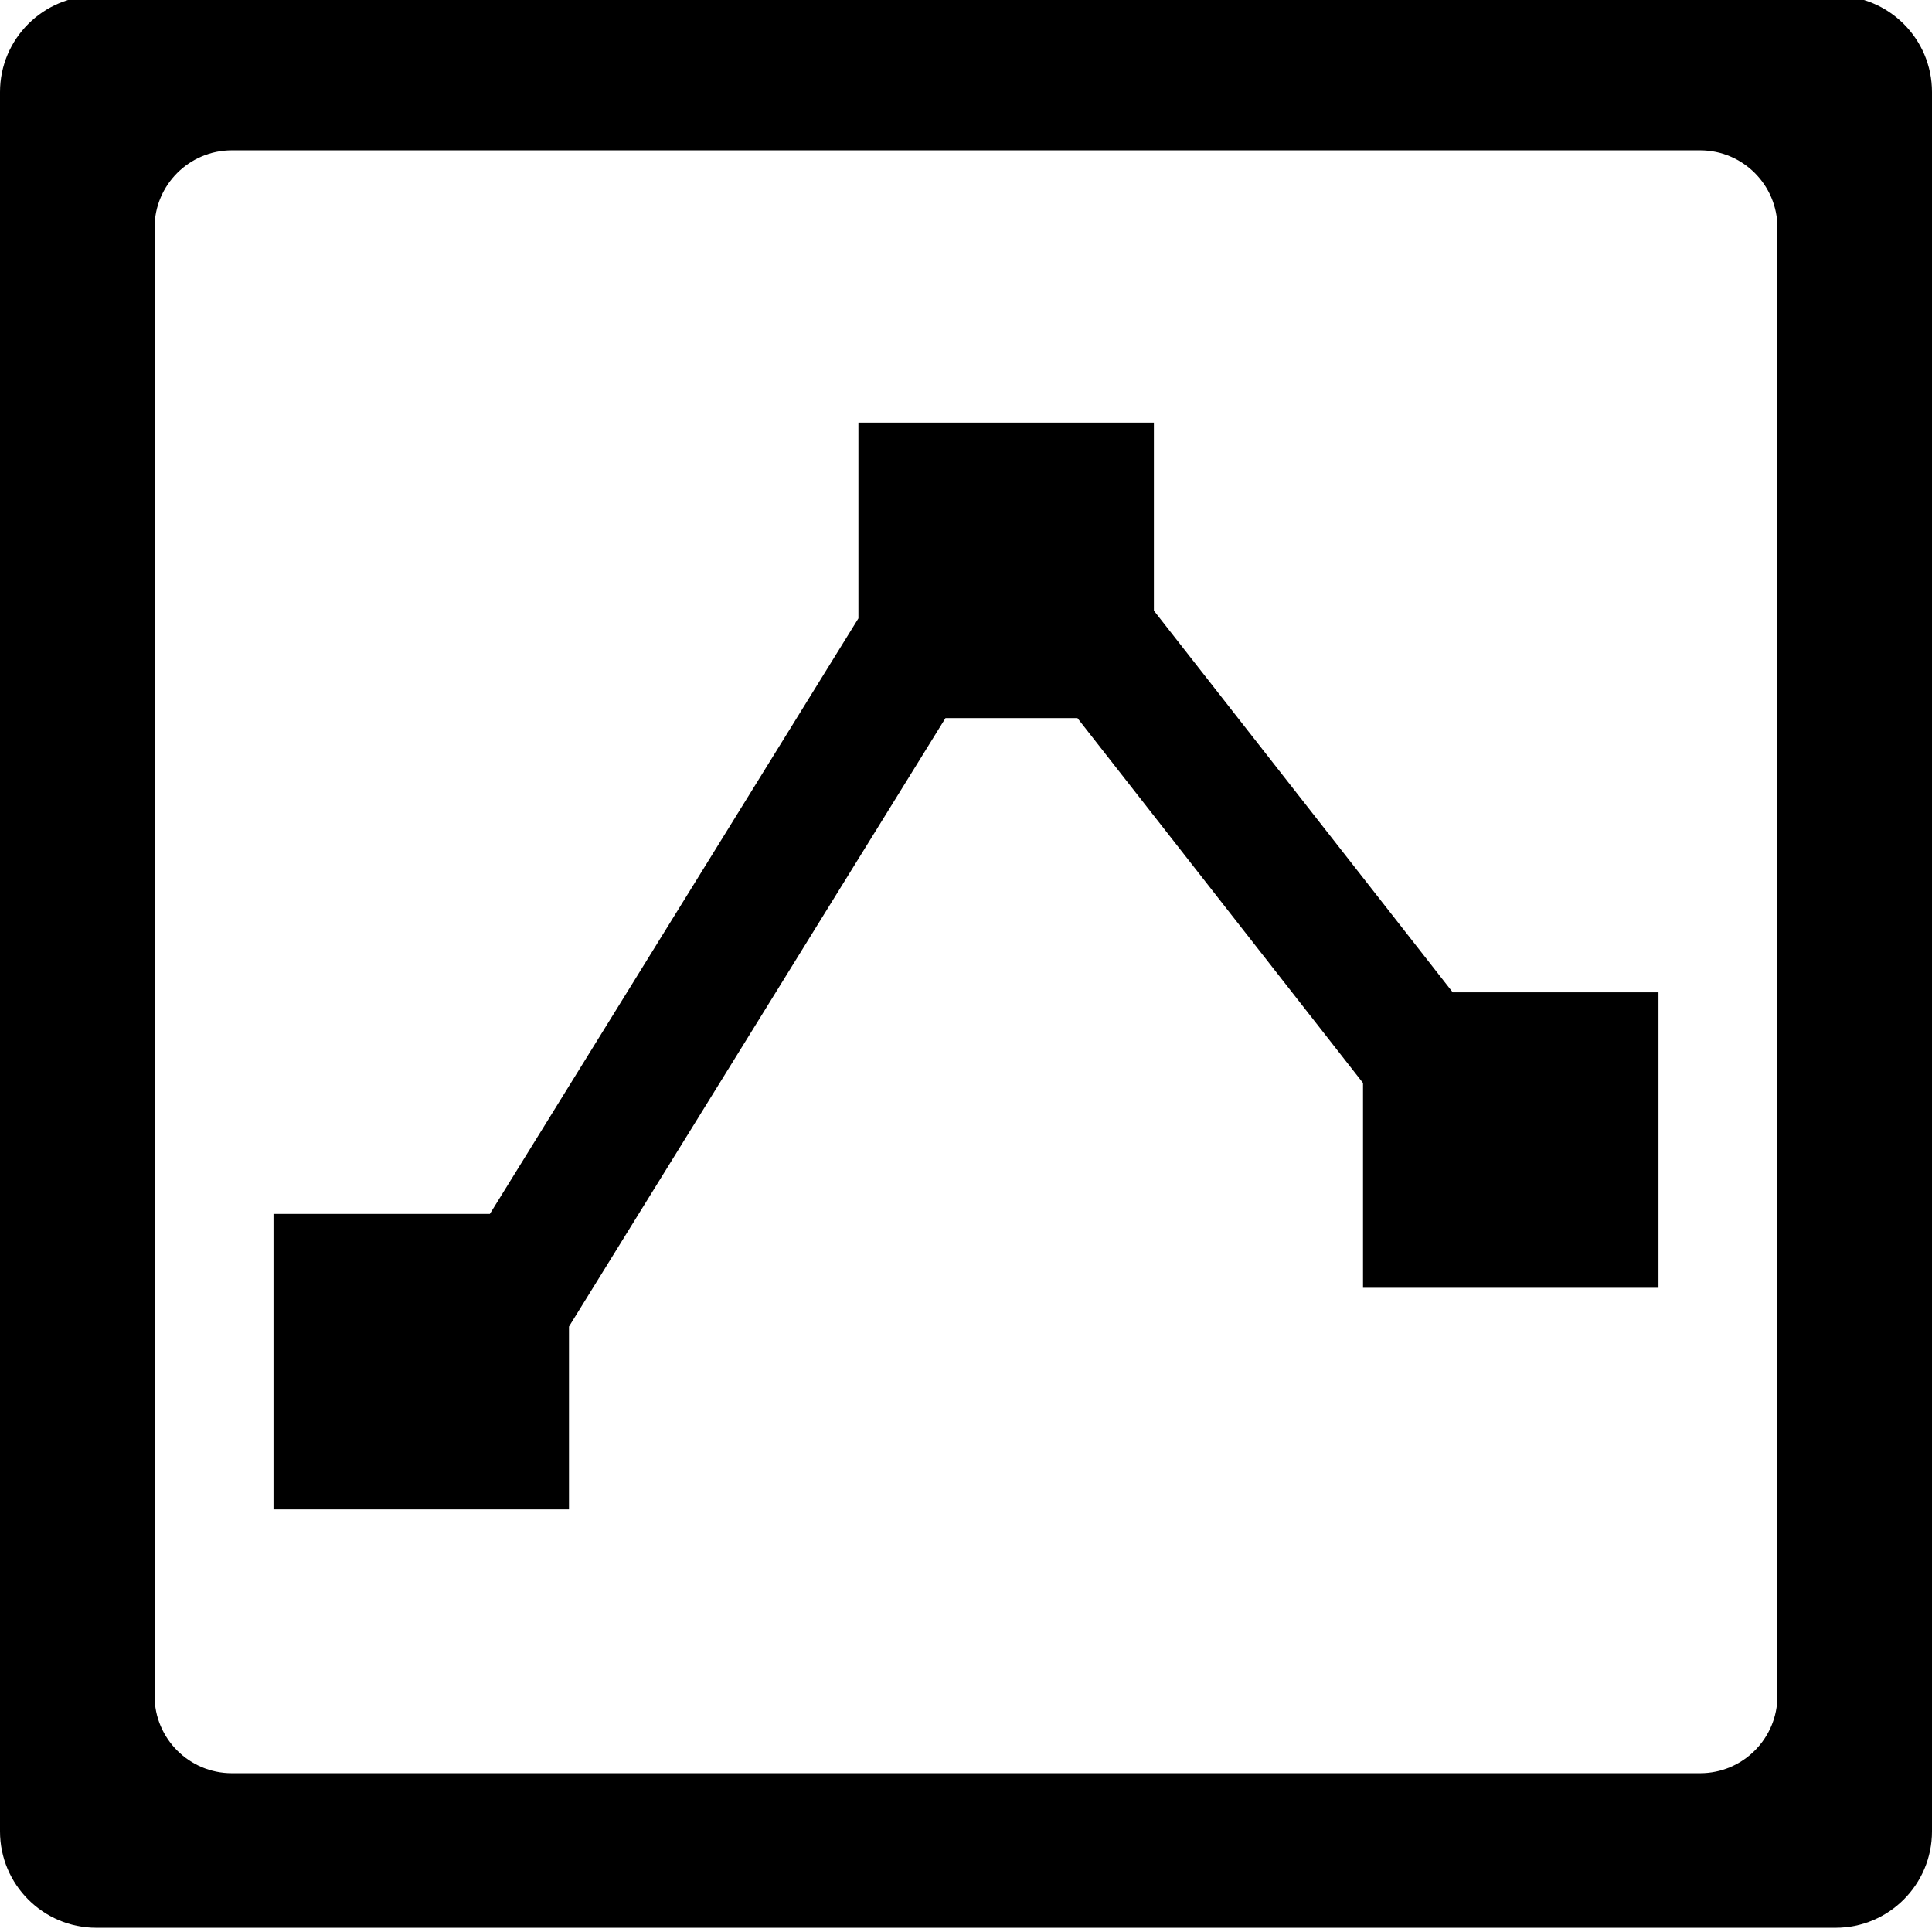
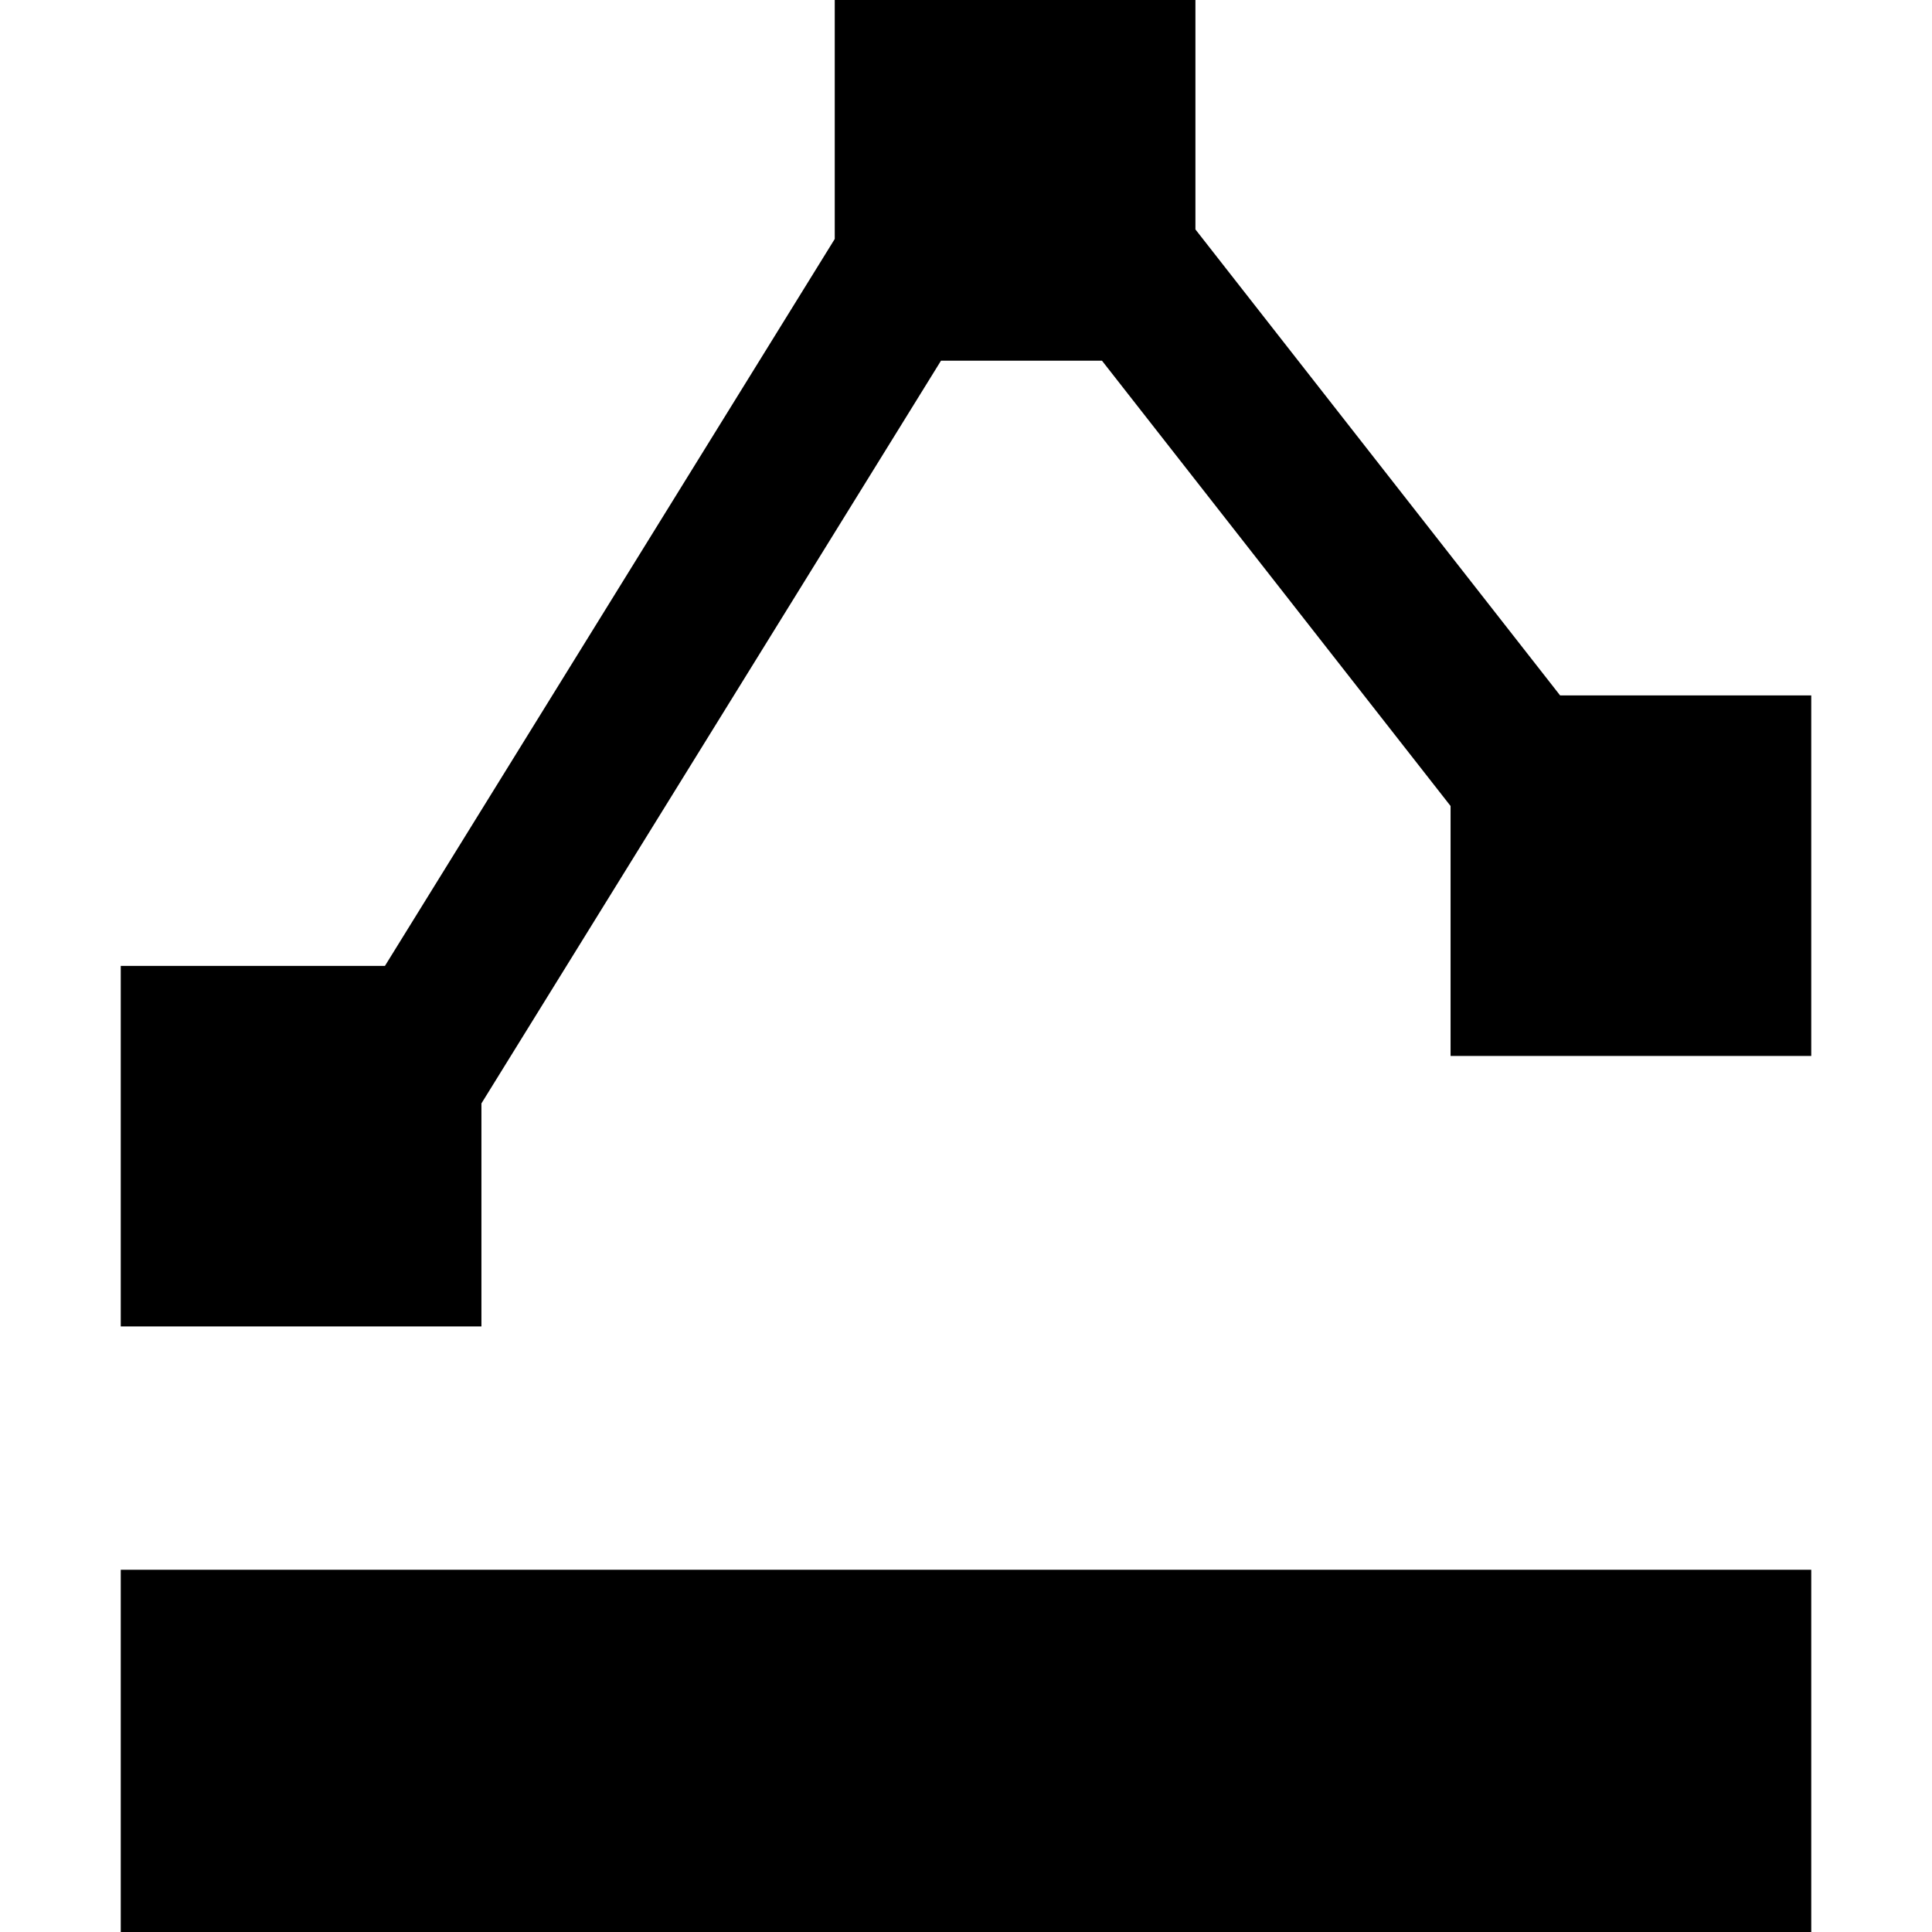
<svg xmlns="http://www.w3.org/2000/svg" style="isolation:isolate" viewBox="0 0 16 16" width="16" height="16">
  <defs>
-     <clipPath id="_clipPath_aGVpGX6cy7eWW4grKiQOTSx9FKL1C8Ek">
+     <clipPath id="_clipPath_RdVnvNWbhECLK9GLAh2SFwVTTvWr0GQl">
      <rect width="16" height="16" />
    </clipPath>
  </defs>
-   <g clip-path="url(#_clipPath_aGVpGX6cy7eWW4grKiQOTSx9FKL1C8Ek)">
-     <path d=" M 8.923 5.947 L 7.83 5.947 L 7.83 5.947 L 4.712 10.986 L 4.712 12.5 L 2.265 12.5 L 2.265 10.053 L 2.265 10.053 L 4.057 10.053 L 7.109 5.121 L 7.109 3.5 L 7.109 3.5 L 7.109 3.5 L 9.556 3.5 L 9.556 5.057 L 12.031 8.218 L 13.735 8.218 L 13.735 10.665 L 11.288 10.665 L 11.288 8.969 L 11.288 8.969 L 8.923 5.947 Z  M 0.798 -0.035 L 15.202 -0.035 C 15.643 -0.035 16 0.322 16 0.762 L 16 15.167 C 16 15.607 15.643 15.965 15.202 15.965 L 0.798 15.965 C 0.357 15.965 0 15.607 0 15.167 L 0 0.762 C 0 0.322 0.357 -0.035 0.798 -0.035 Z  M 1.92 1.245 L 14.08 1.245 C 14.433 1.245 14.72 1.532 14.72 1.885 L 14.72 14.045 C 14.72 14.398 14.433 14.685 14.08 14.685 L 1.92 14.685 C 1.567 14.685 1.28 14.398 1.28 14.045 L 1.28 1.885 C 1.28 1.532 1.567 1.245 1.92 1.245 Z " fill-rule="evenodd" fill="rgb(0,0,0)" />
+   <g clip-path="url(#_clipPath_RdVnvNWbhECLK9GLAh2SFwVTTvWr0GQl)">
+     <path d=" M 9.126 2.987 L 7.793 2.987 L 7.793 2.987 L 3.987 9.138 L 3.987 10.985 L 1 10.985 L 1 7.999 L 1 7.999 L 3.188 7.999 L 6.913 1.979 L 6.913 0 L 6.913 0 L 6.913 0 L 9.9 0 L 9.9 1.9 L 12.92 5.759 L 15 5.759 L 15 8.745 L 12.013 8.745 L 12.013 6.675 L 12.013 6.675 L 9.126 2.987 Z  M 1 13 L 15 13 L 15 16 L 1 16 L 1 13 Z " fill-rule="evenodd" fill="rgb(0,0,0)" />
  </g>
</svg>
